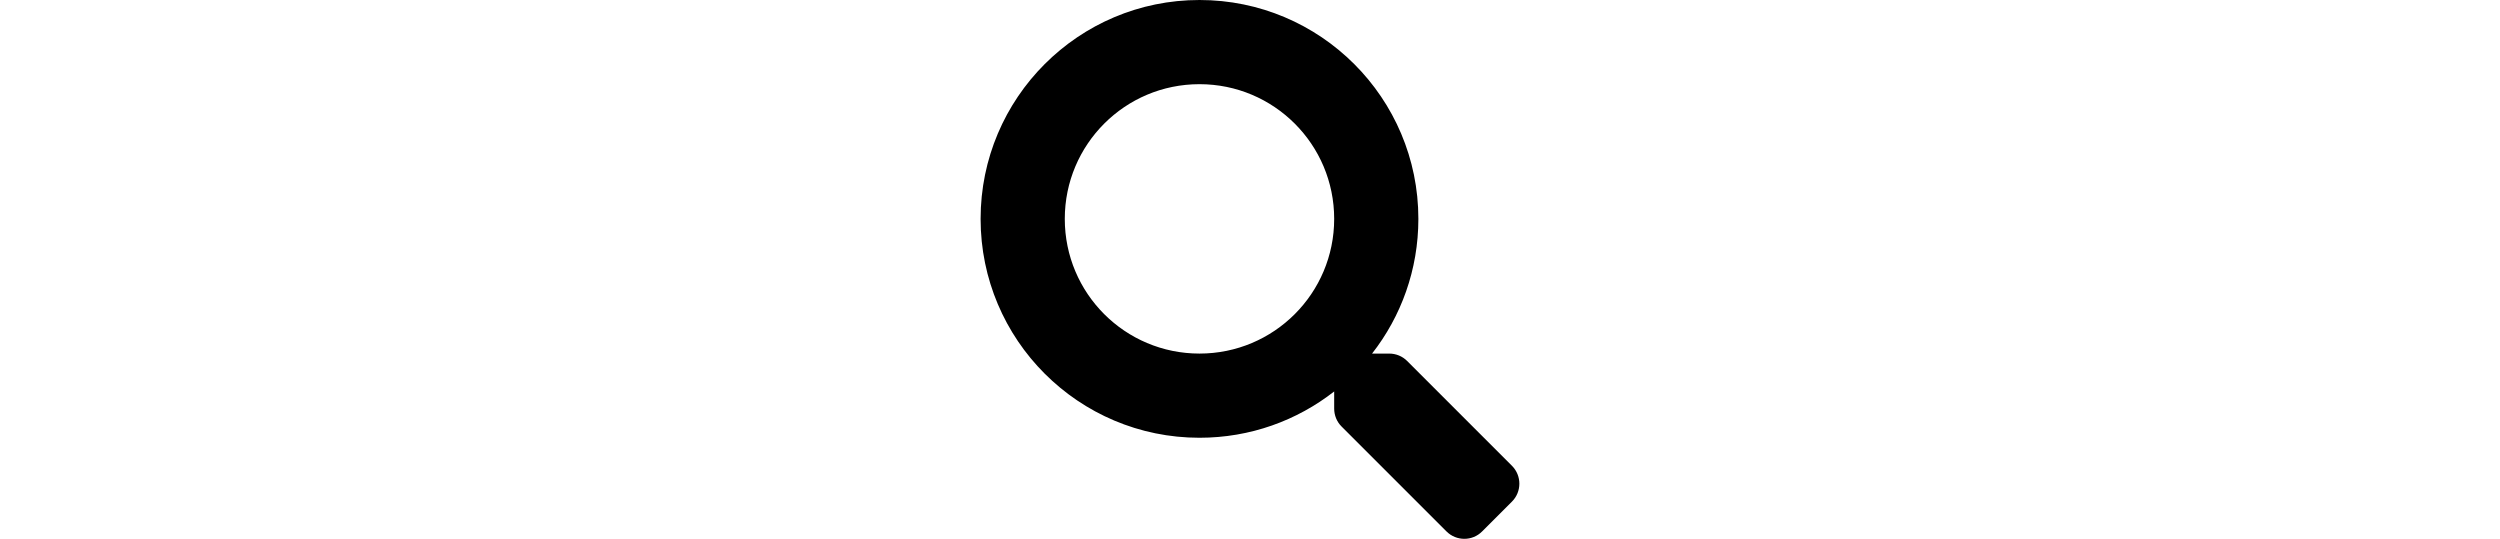
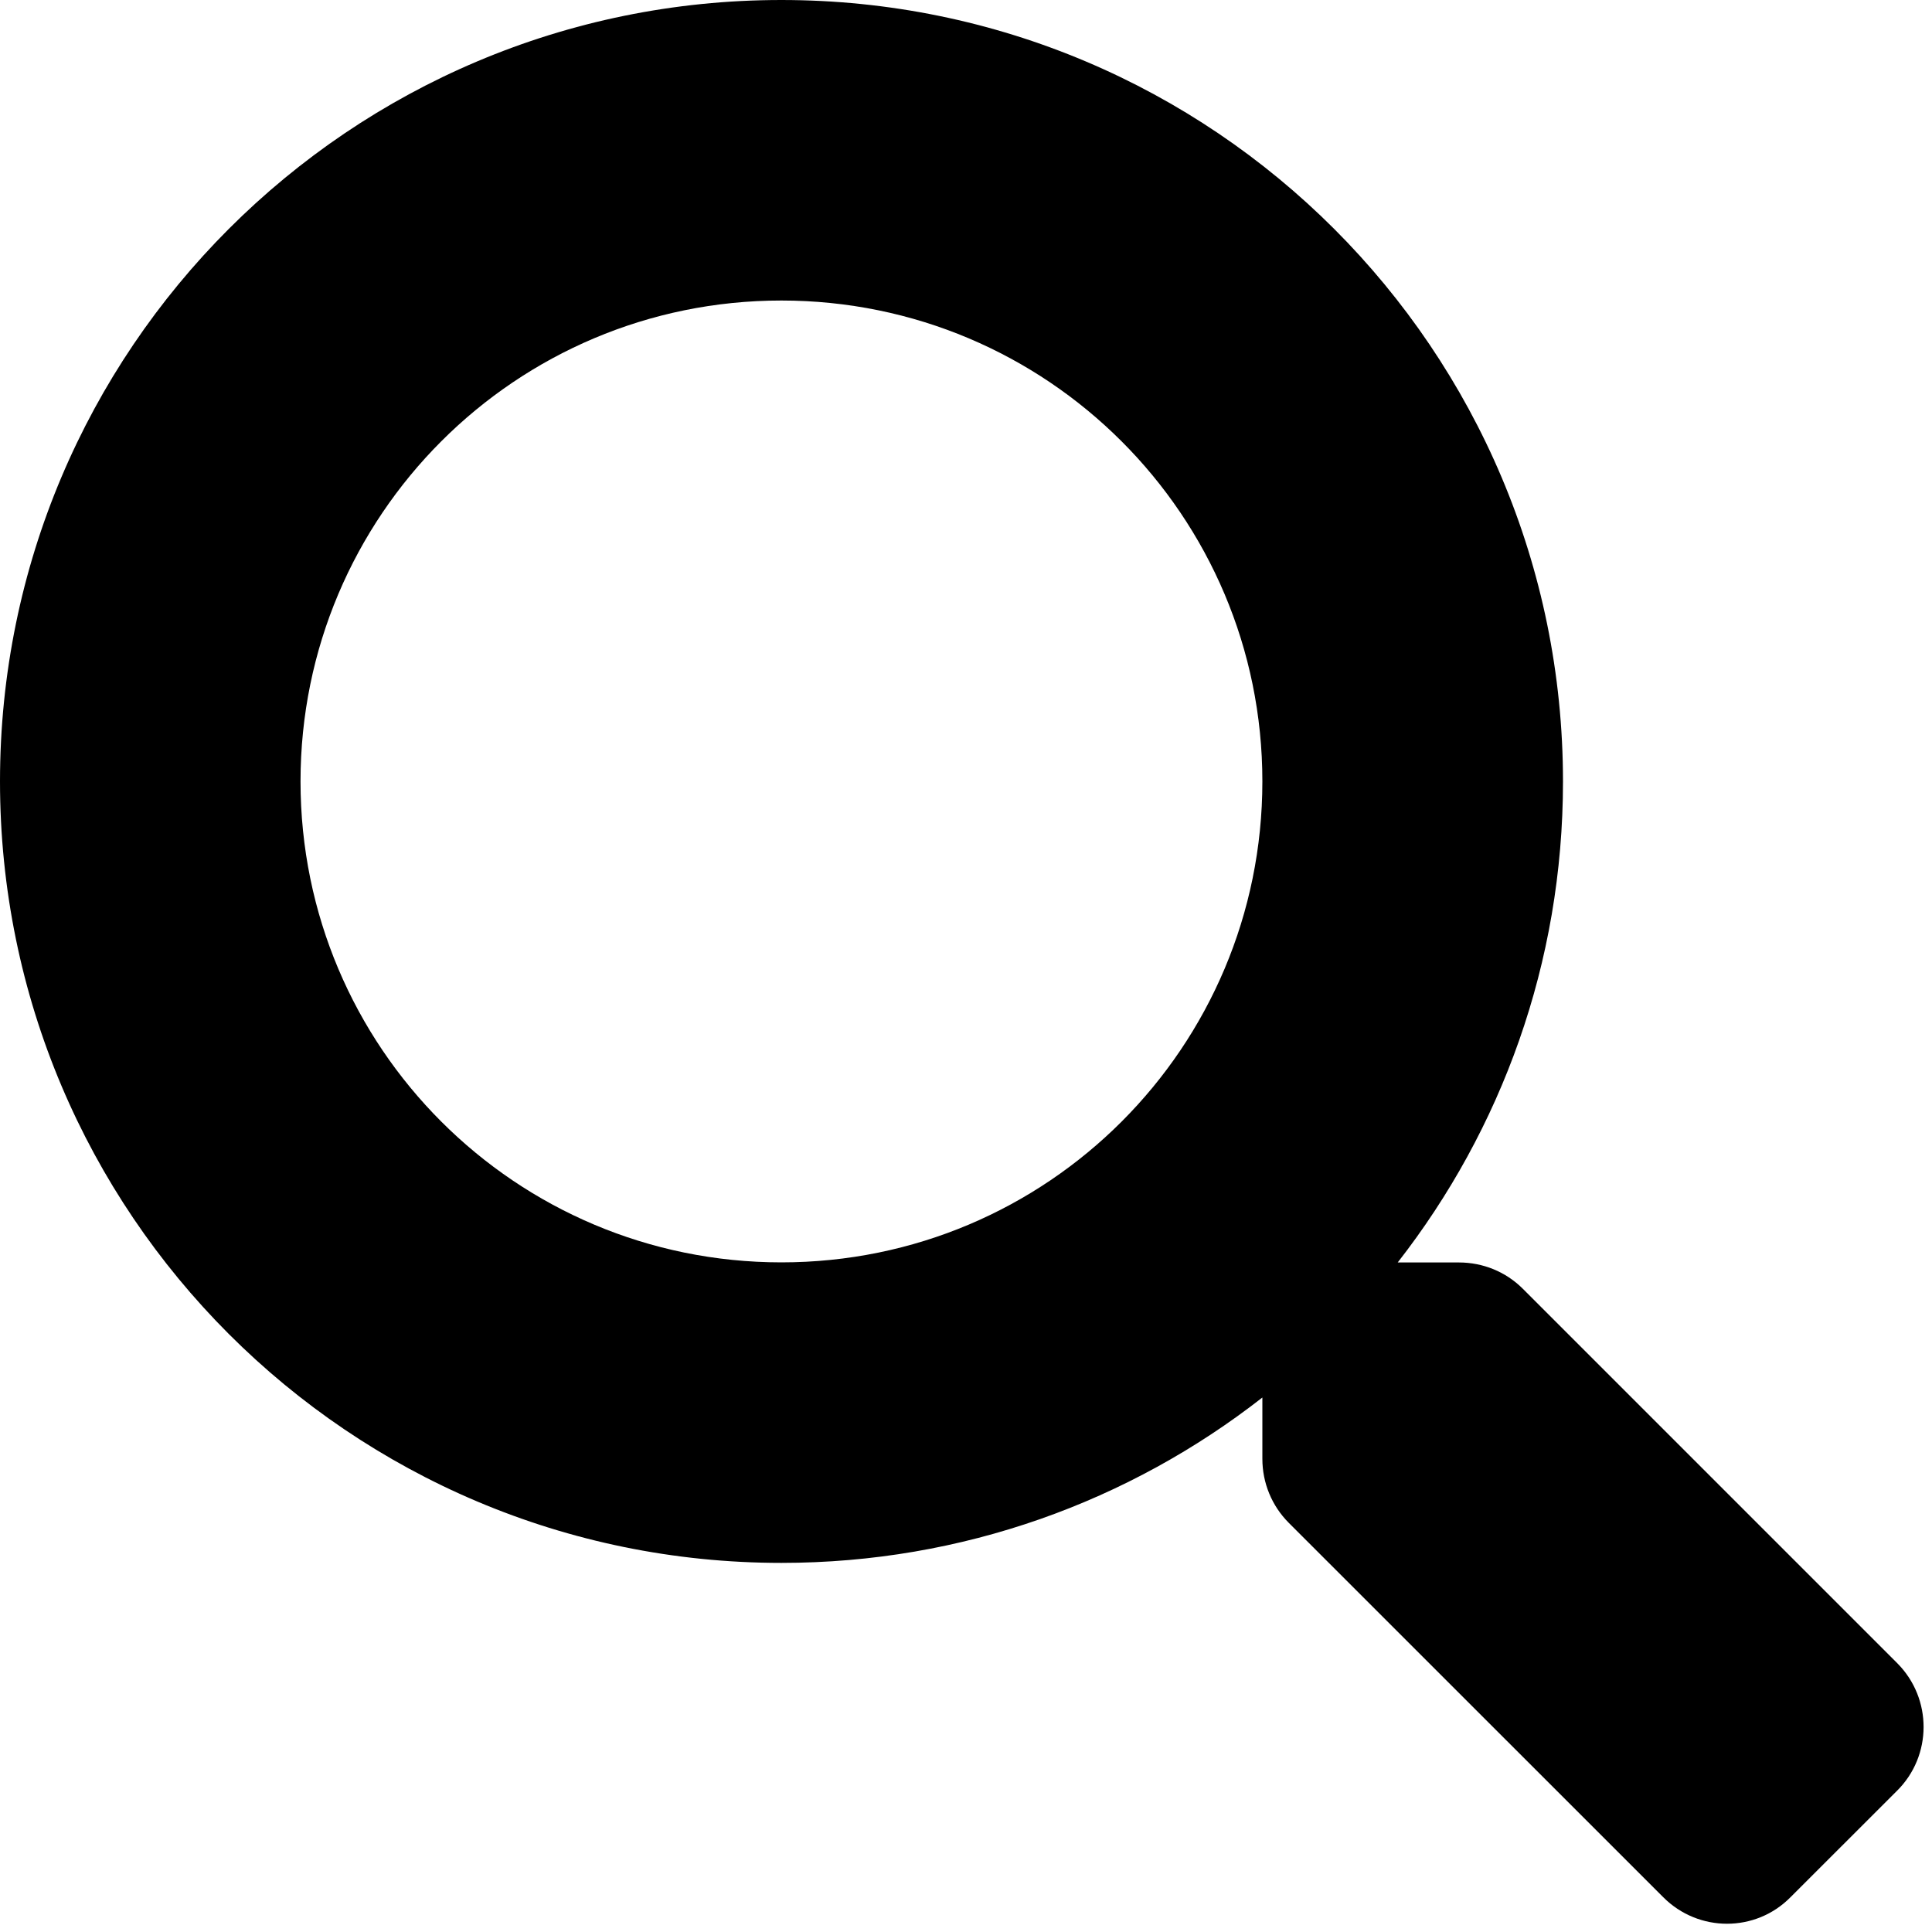
- <svg xmlns="http://www.w3.org/2000/svg" version="1.1" id="Layer_1" focusable="false" x="0px" y="0px" width="232px" height="50px" viewBox="0 0 232 50" enable-background="new 0 0 232 50" xml:space="preserve">
-   <path d="M140.316,43.232l-9.736-9.736c-0.439-0.439-1.035-0.684-1.66-0.684h-1.592c2.695-3.447,4.297-7.783,4.297-12.5  C131.625,9.092,122.533,0,111.312,0S91,9.092,91,20.312s9.092,20.312,20.312,20.312c4.717,0,9.053-1.602,12.5-4.297v1.592  c0,0.625,0.244,1.221,0.684,1.66l9.736,9.736c0.918,0.918,2.402,0.918,3.311,0l2.764-2.764  C141.225,45.635,141.225,44.15,140.316,43.232z M111.312,32.812c-6.904,0-12.5-5.586-12.5-12.5c0-6.904,5.586-12.5,12.5-12.5  c6.904,0,12.5,5.586,12.5,12.5C123.812,27.217,118.227,32.812,111.312,32.812z" />
+ <svg xmlns="http://www.w3.org/2000/svg" version="1.1" id="Layer_1" x="0px" y="0px" width="20px" height="20px" viewBox="0 0 20 20" enable-background="new 0 0 20 20" xml:space="preserve">
+   <path d="M19.642,17.219l-3.878-3.878c-0.176-0.176-0.413-0.272-0.661-0.272h-0.634c1.072-1.374,1.711-3.1,1.711-4.979  C16.18,3.621,12.559,0,8.089,0C3.621,0,0,3.621,0,8.089c0,4.469,3.621,8.09,8.089,8.09c1.879,0,3.605-0.639,4.979-1.712v0.635  c0,0.248,0.097,0.485,0.272,0.661l3.878,3.877c0.365,0.366,0.956,0.366,1.317,0l1.102-1.101  C20.004,18.176,20.004,17.584,19.642,17.219z M8.089,13.068c-2.75,0-4.978-2.225-4.978-4.979c0-2.75,2.225-4.978,4.978-4.978  c2.75,0,4.979,2.225,4.979,4.978C13.068,10.84,10.844,13.068,8.089,13.068z" />
</svg>
